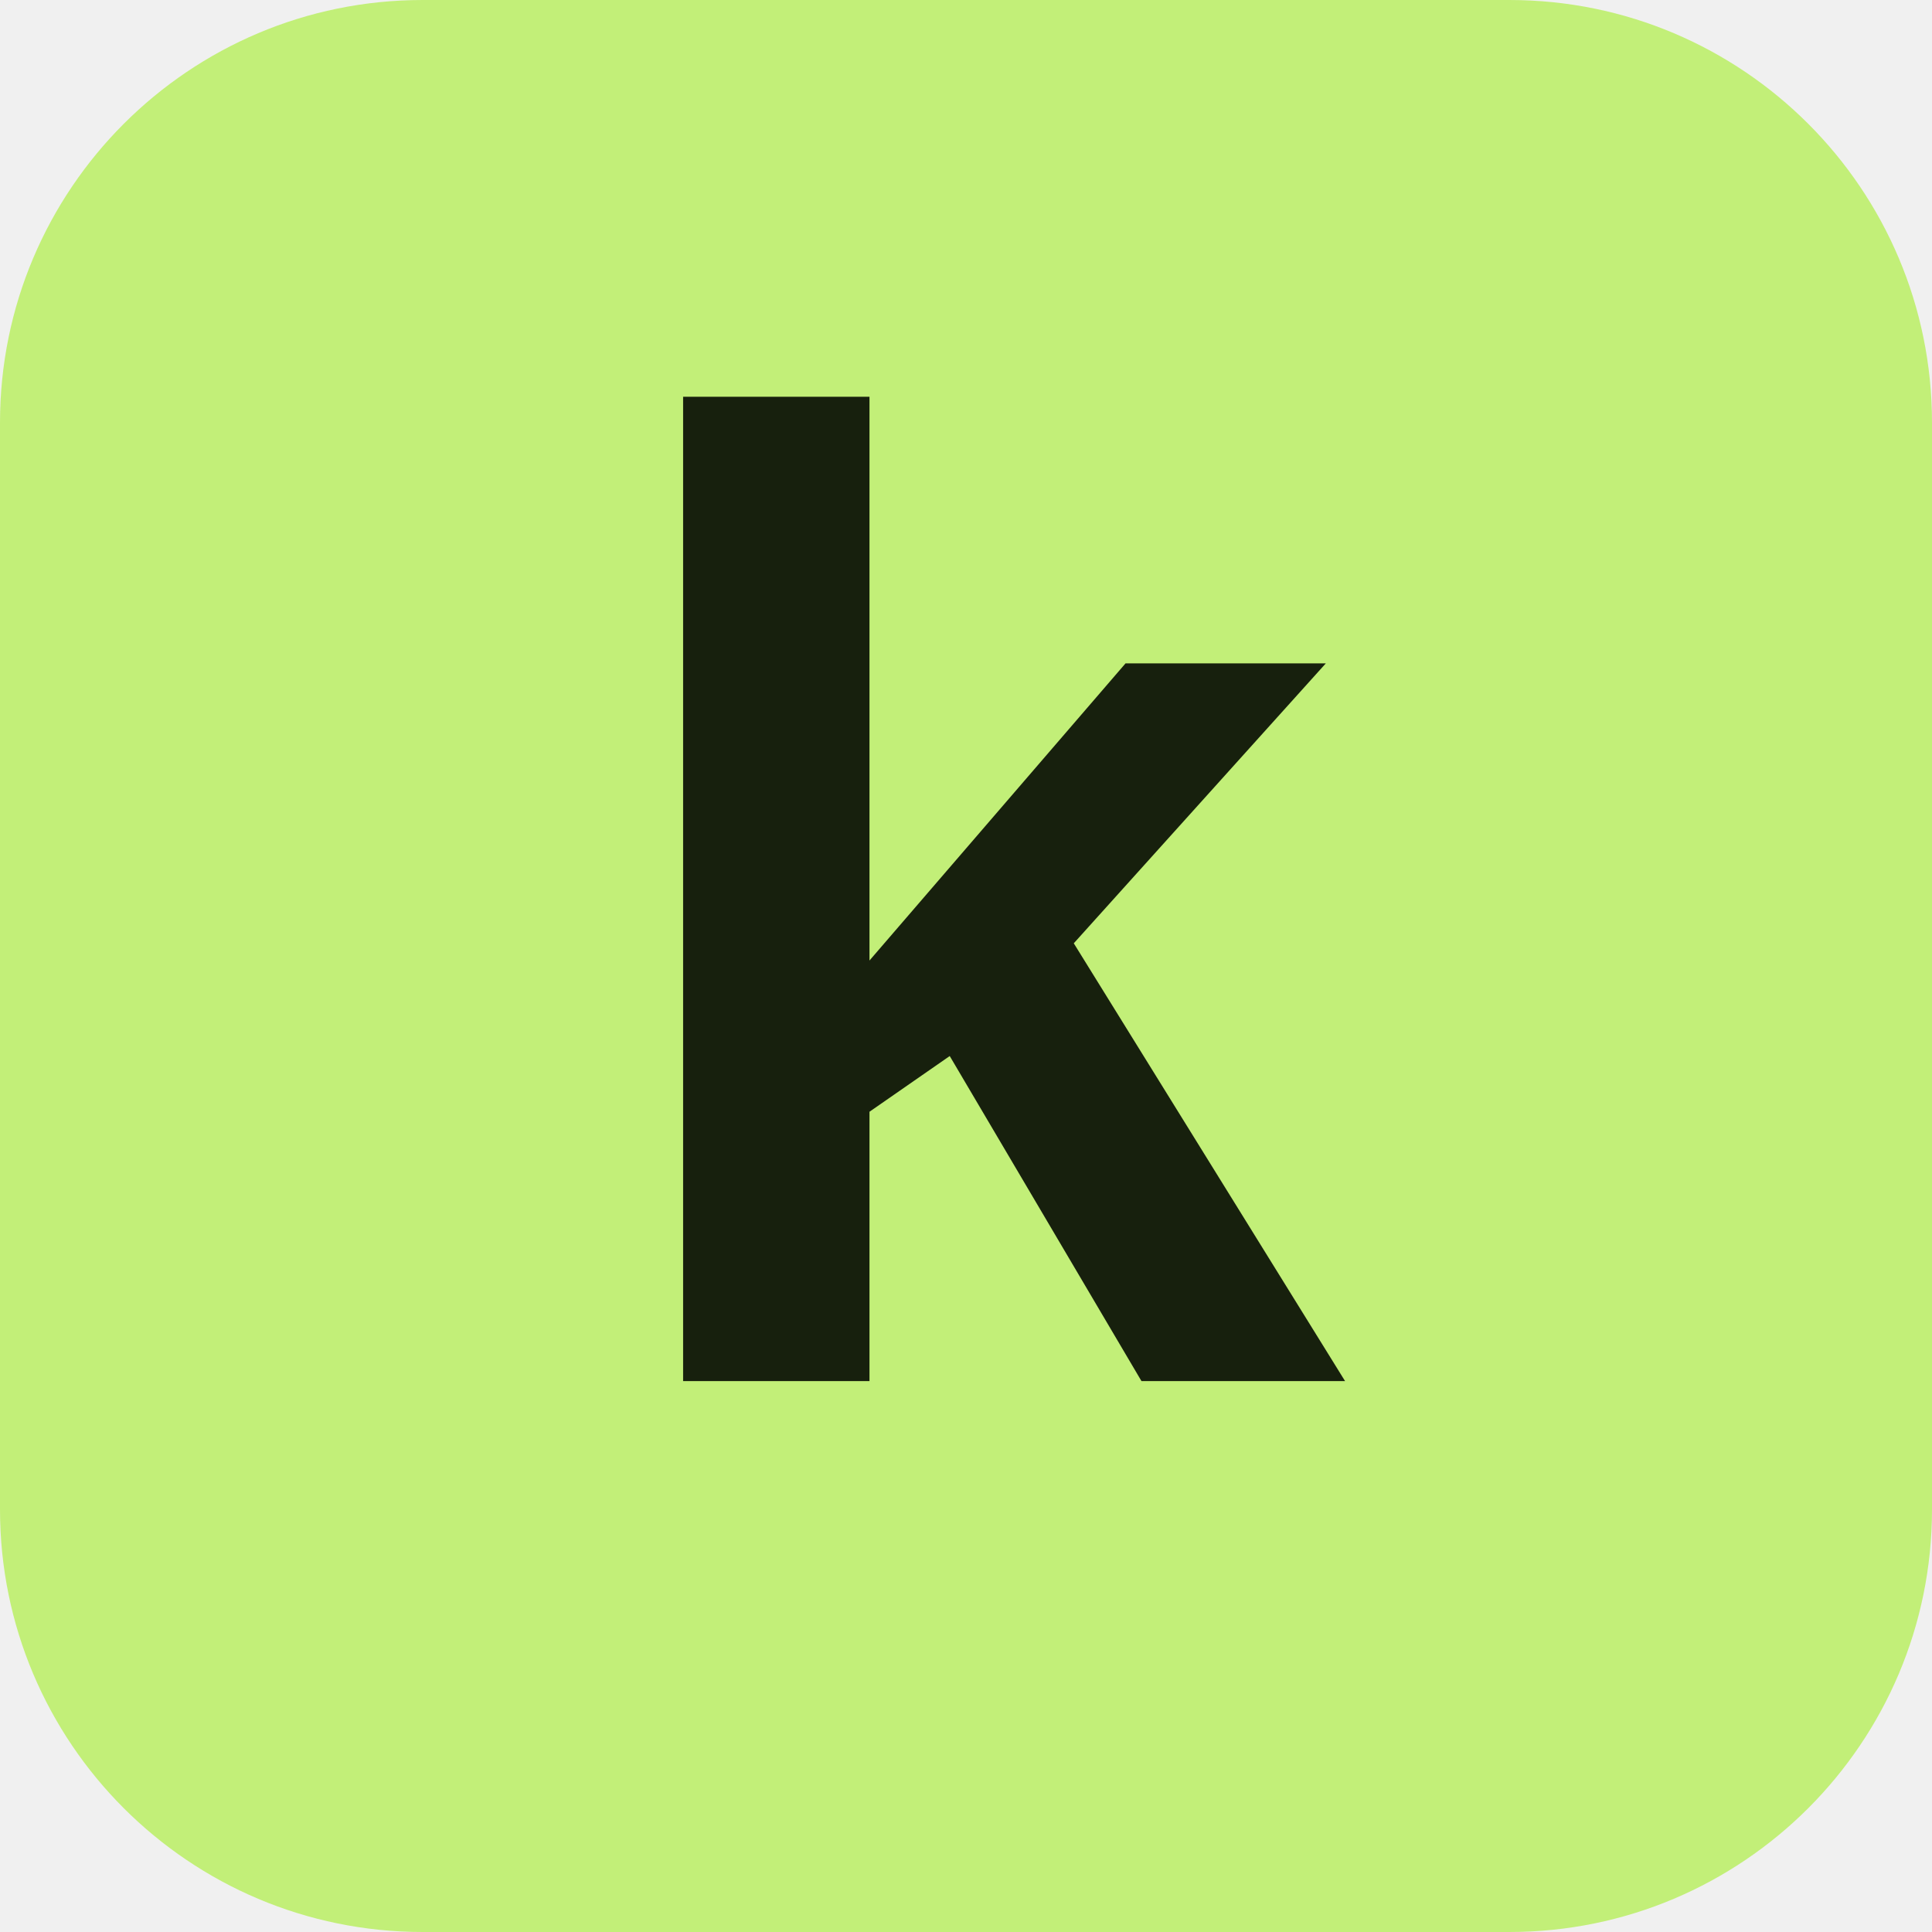
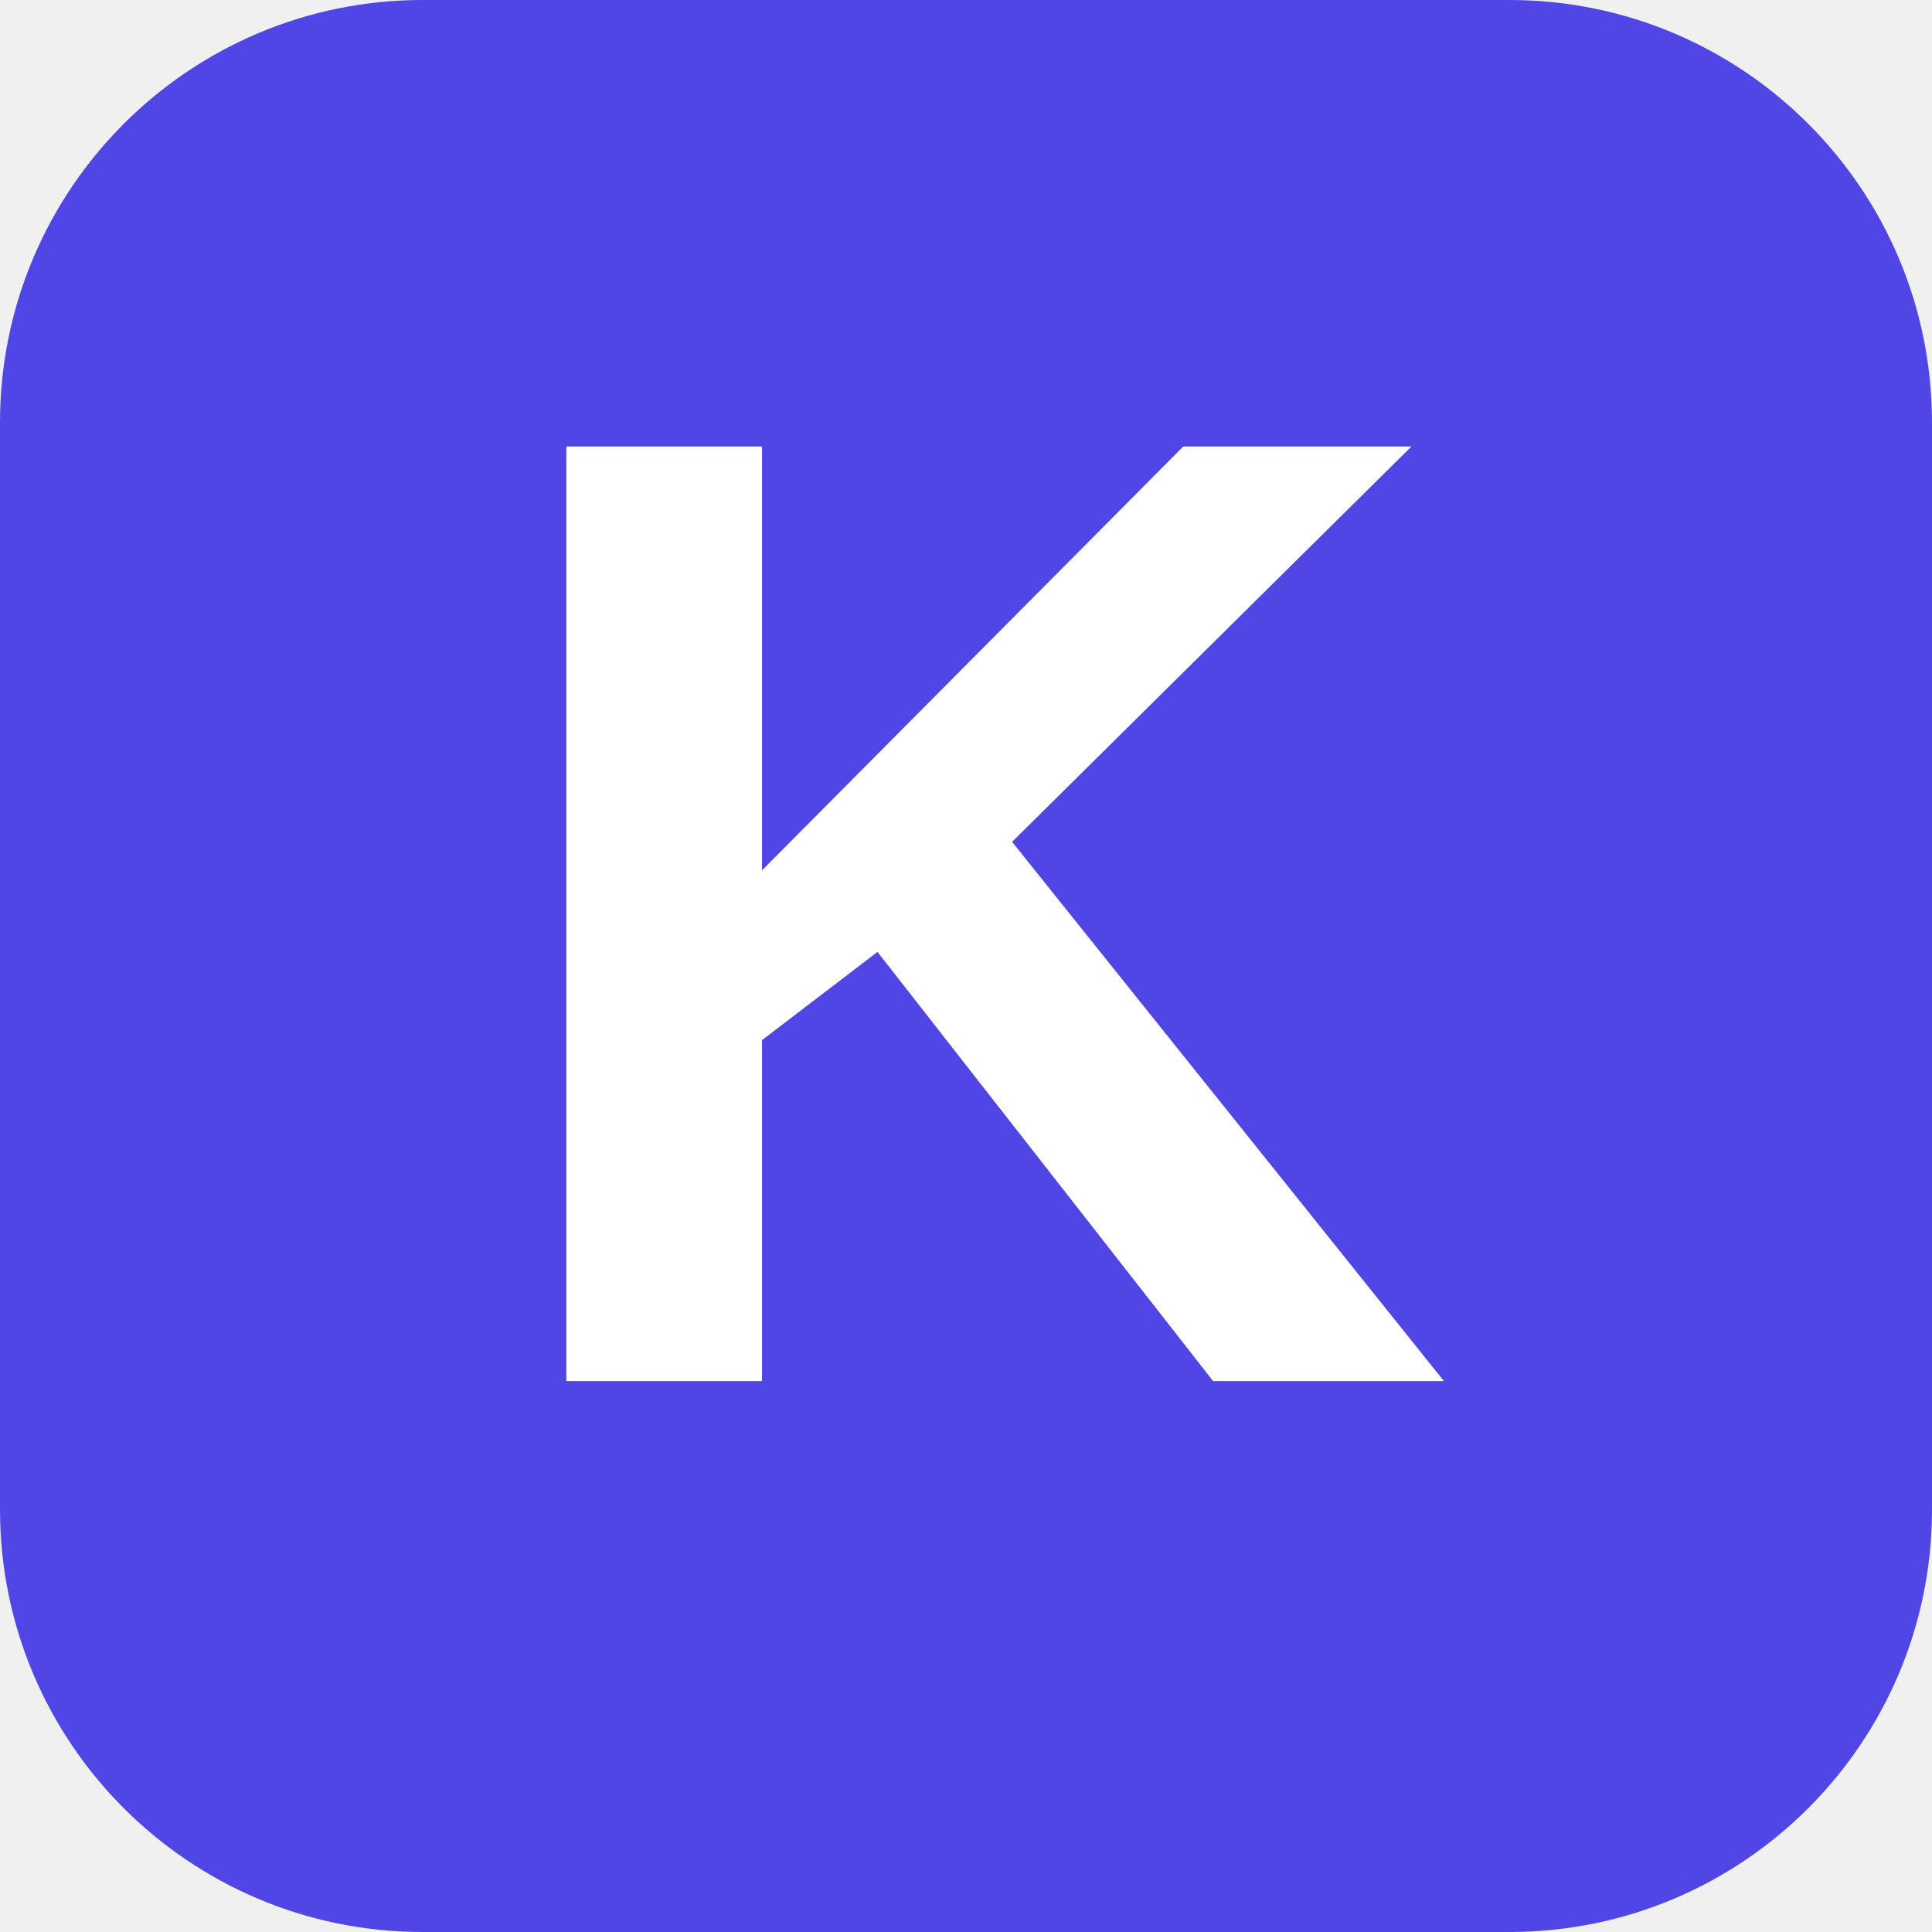
<svg xmlns="http://www.w3.org/2000/svg" viewBox="0 0 512 512">
-   <rect width="512" height="512" rx="112" fill="#c2ef78" />
-   <text x="256" y="366" text-anchor="middle" font-family="Arial,sans-serif" font-size="360" font-weight="bold" fill="#17200d">k</text>
+   <rect width="512" height="512" rx="112" fill="#4f46e5" />
+   <text x="256" y="366" text-anchor="middle" font-family="Arial,sans-serif" font-size="360" font-weight="bold" fill="#ffffff">K</text>
</svg>
